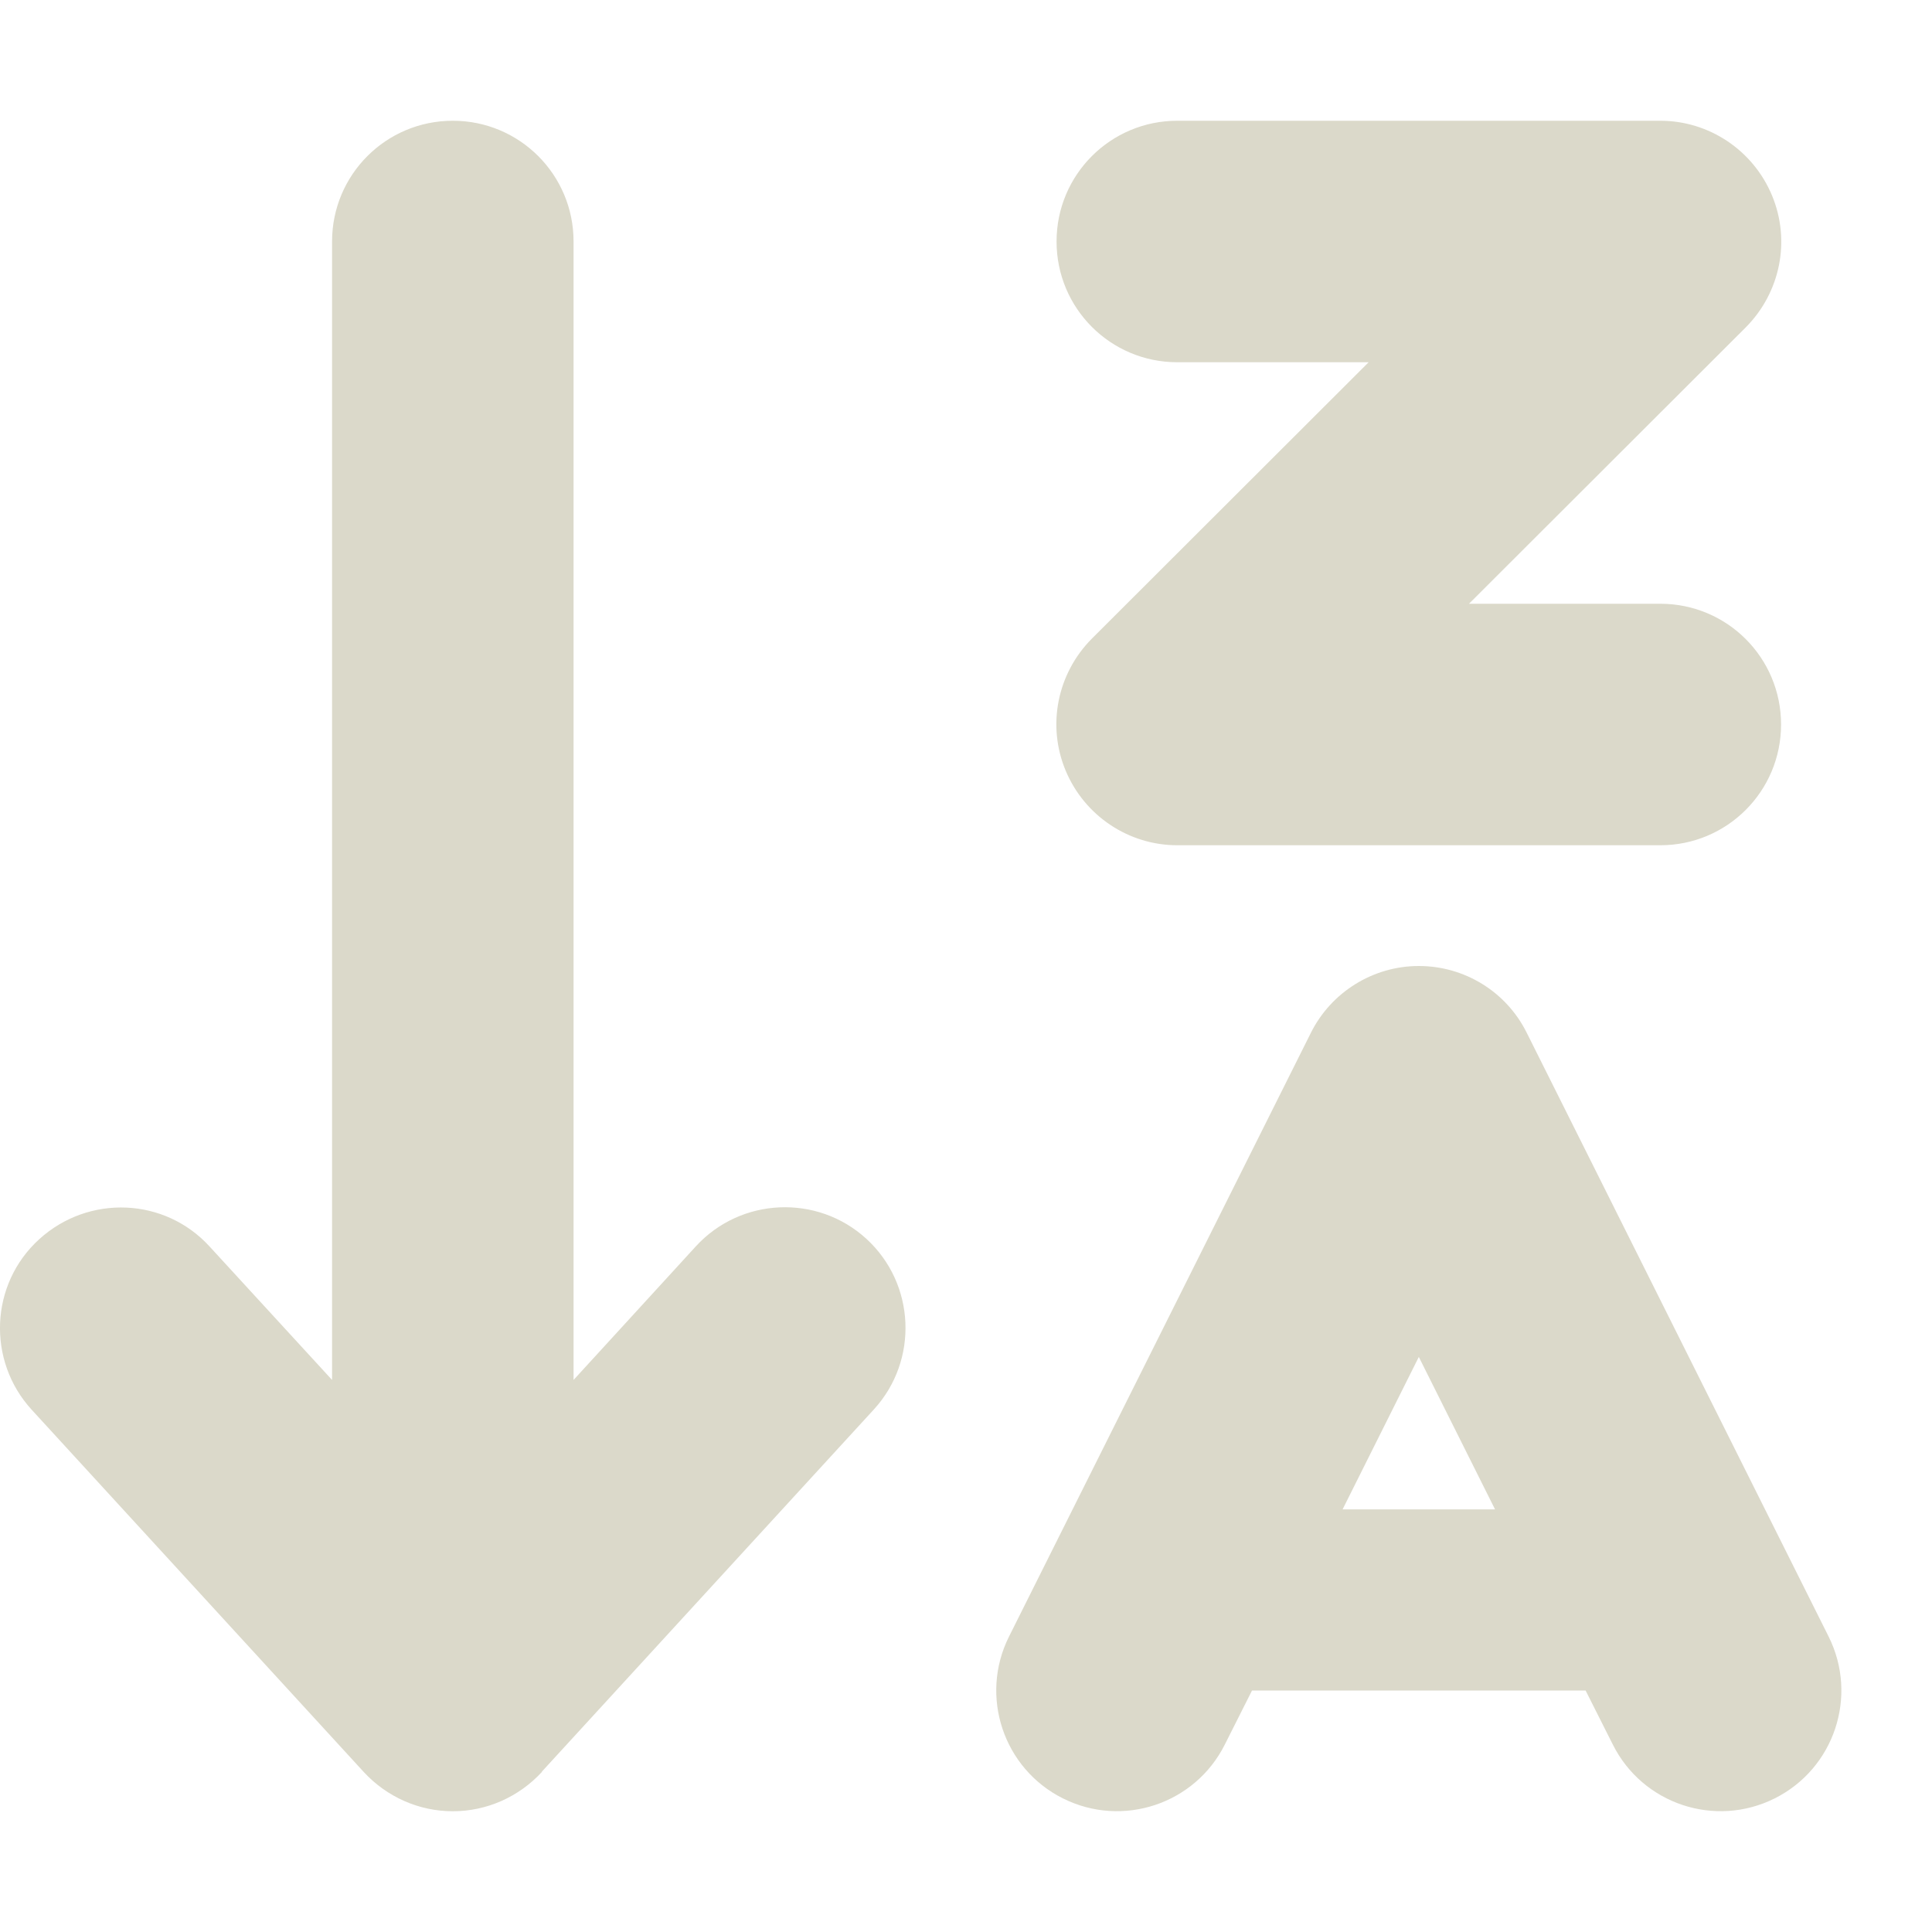
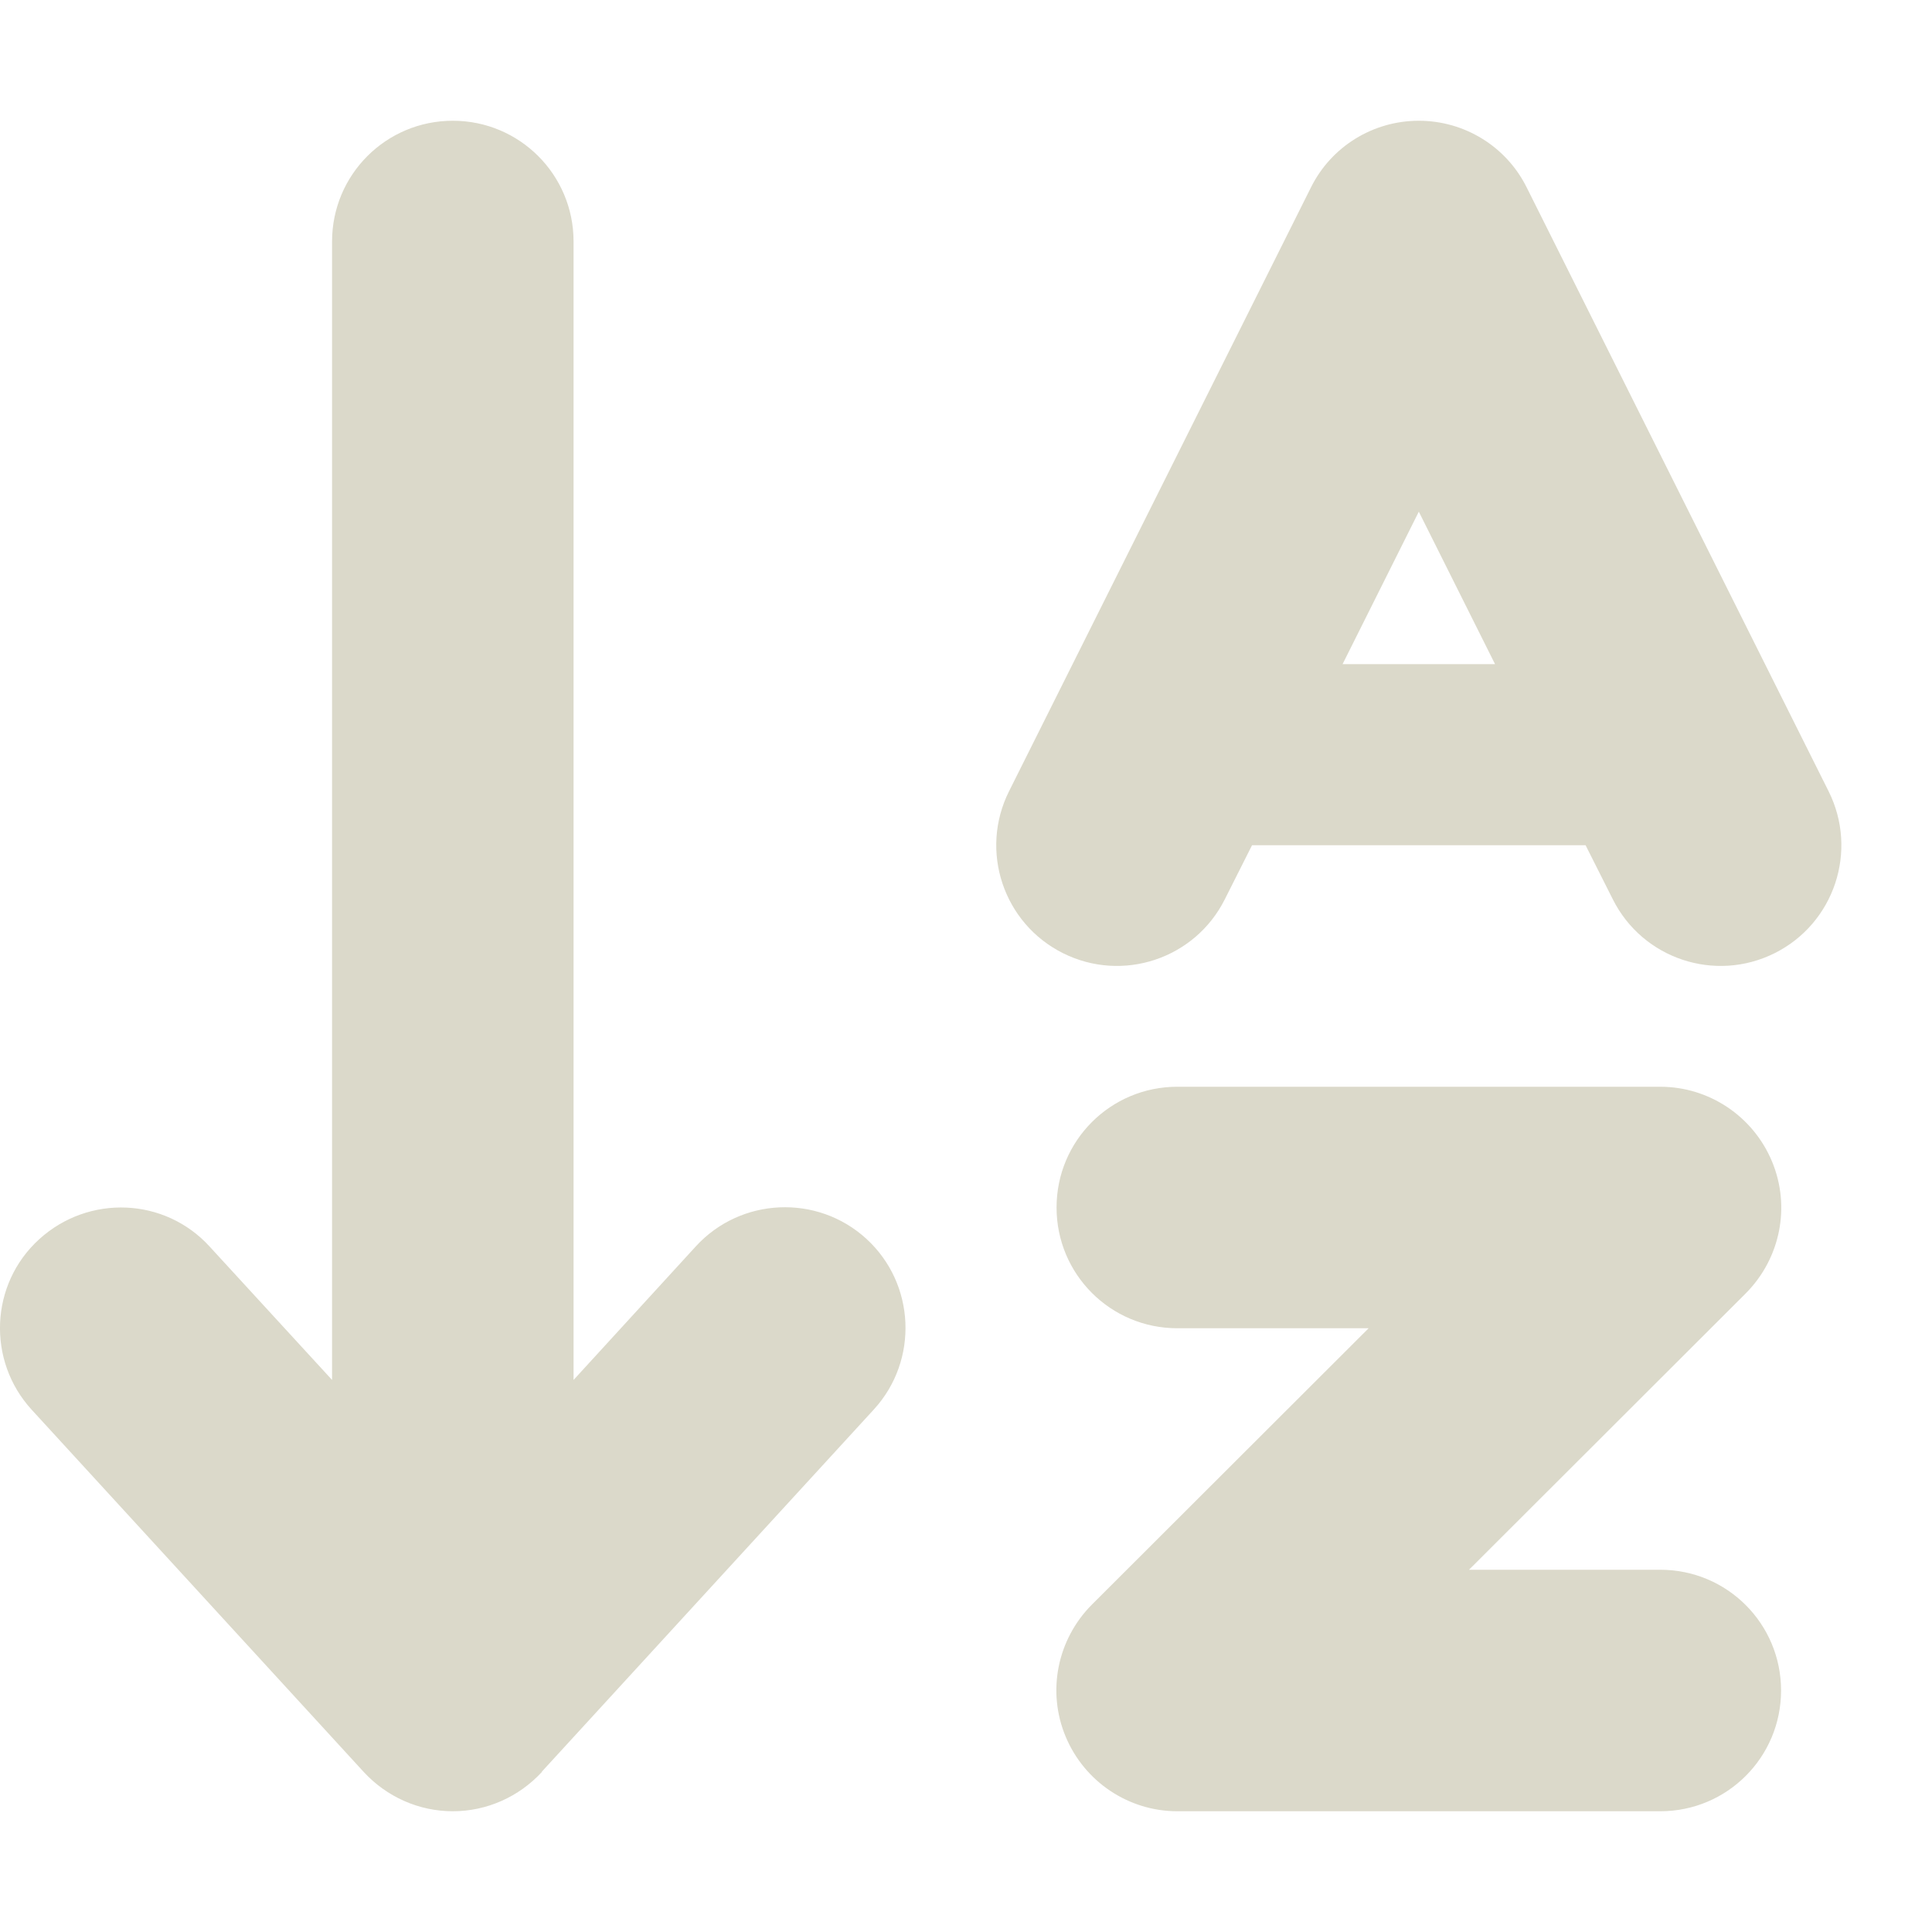
<svg xmlns="http://www.w3.org/2000/svg" viewBox="0 0 512 512" fill="#dbd9ca">
-   <path d="M143.6 469.6C137.5 476.2 129 480 120 480s-17.5-3.8-23.6-10.4l-88-96c-11.9-13-11.1-33.3 2-45.2s33.3-11.1 45.2 2L88 365.7V64c0-17.7 14.3-32 32-32s32 14.3 32 32V365.7l32.4-35.4c11.9-13 32.2-13.9 45.2-2s13.9 32.2 2 45.2l-88 96zM280 64c0-17.7 14.3-32 32-32H440c12.9 0 24.6 7.8 29.6 19.8s2.2 25.7-6.9 34.9L389.3 160H440c17.7 0 32 14.3 32 32s-14.3 32-32 32H312c-12.9 0-24.6-7.8-29.6-19.8s-2.2-25.7 6.9-34.9L362.7 96H312c-17.7 0-32-14.3-32-32zm96 192c12.1 0 23.2 6.8 28.6 17.7l64 128 16 32c7.9 15.8 1.5 35-14.3 42.9s-35 1.5-42.9-14.3L420.2 448H331.8l-7.2 14.3c-7.9 15.8-27.1 22.2-42.9 14.3s-22.2-27.1-14.3-42.9l16-32 64-128c5.4-10.8 16.5-17.7 28.6-17.7zM355.8 400h40.4L376 359.6 355.8 400z" />
+   <path d="M143.6 469.6C137.5 476.2 129 480 120 480s-17.5-3.8-23.6-10.4l-88-96c-11.9-13-11.1-33.3 2-45.2s33.3-11.1 45.2 2L88 365.7V64c0-17.7 14.3-32 32-32s32 14.3 32 32V365.7l32.4-35.4c11.9-13 32.2-13.9 45.2-2s13.9 32.2 2 45.2l-88 96zM280 320c0-17.7 14.3-32 32-32H440c12.9 0 24.6 7.8 29.6 19.8s2.2 25.7-6.9 34.9L389.3 416H440c17.7 0 32 14.3 32 32s-14.3 32-32 32H312c-12.9 0-24.6-7.8-29.6-19.8s-2.2-25.7 6.9-34.9L362.7 352H312c-17.7 0-32-14.3-32-32zM376 32c12.1 0 23.2 6.8 28.6 17.7l64 128 16 32c7.9 15.8 1.5 35-14.3 42.9s-35 1.5-42.9-14.3L420.2 224H331.8l-7.2 14.3c-7.9 15.8-27.1 22.2-42.9 14.3s-22.2-27.1-14.3-42.9l16-32 64-128C352.8 38.8 363.9 32 376 32zM355.8 176h40.4L376 135.6 355.8 176z" />
</svg>
